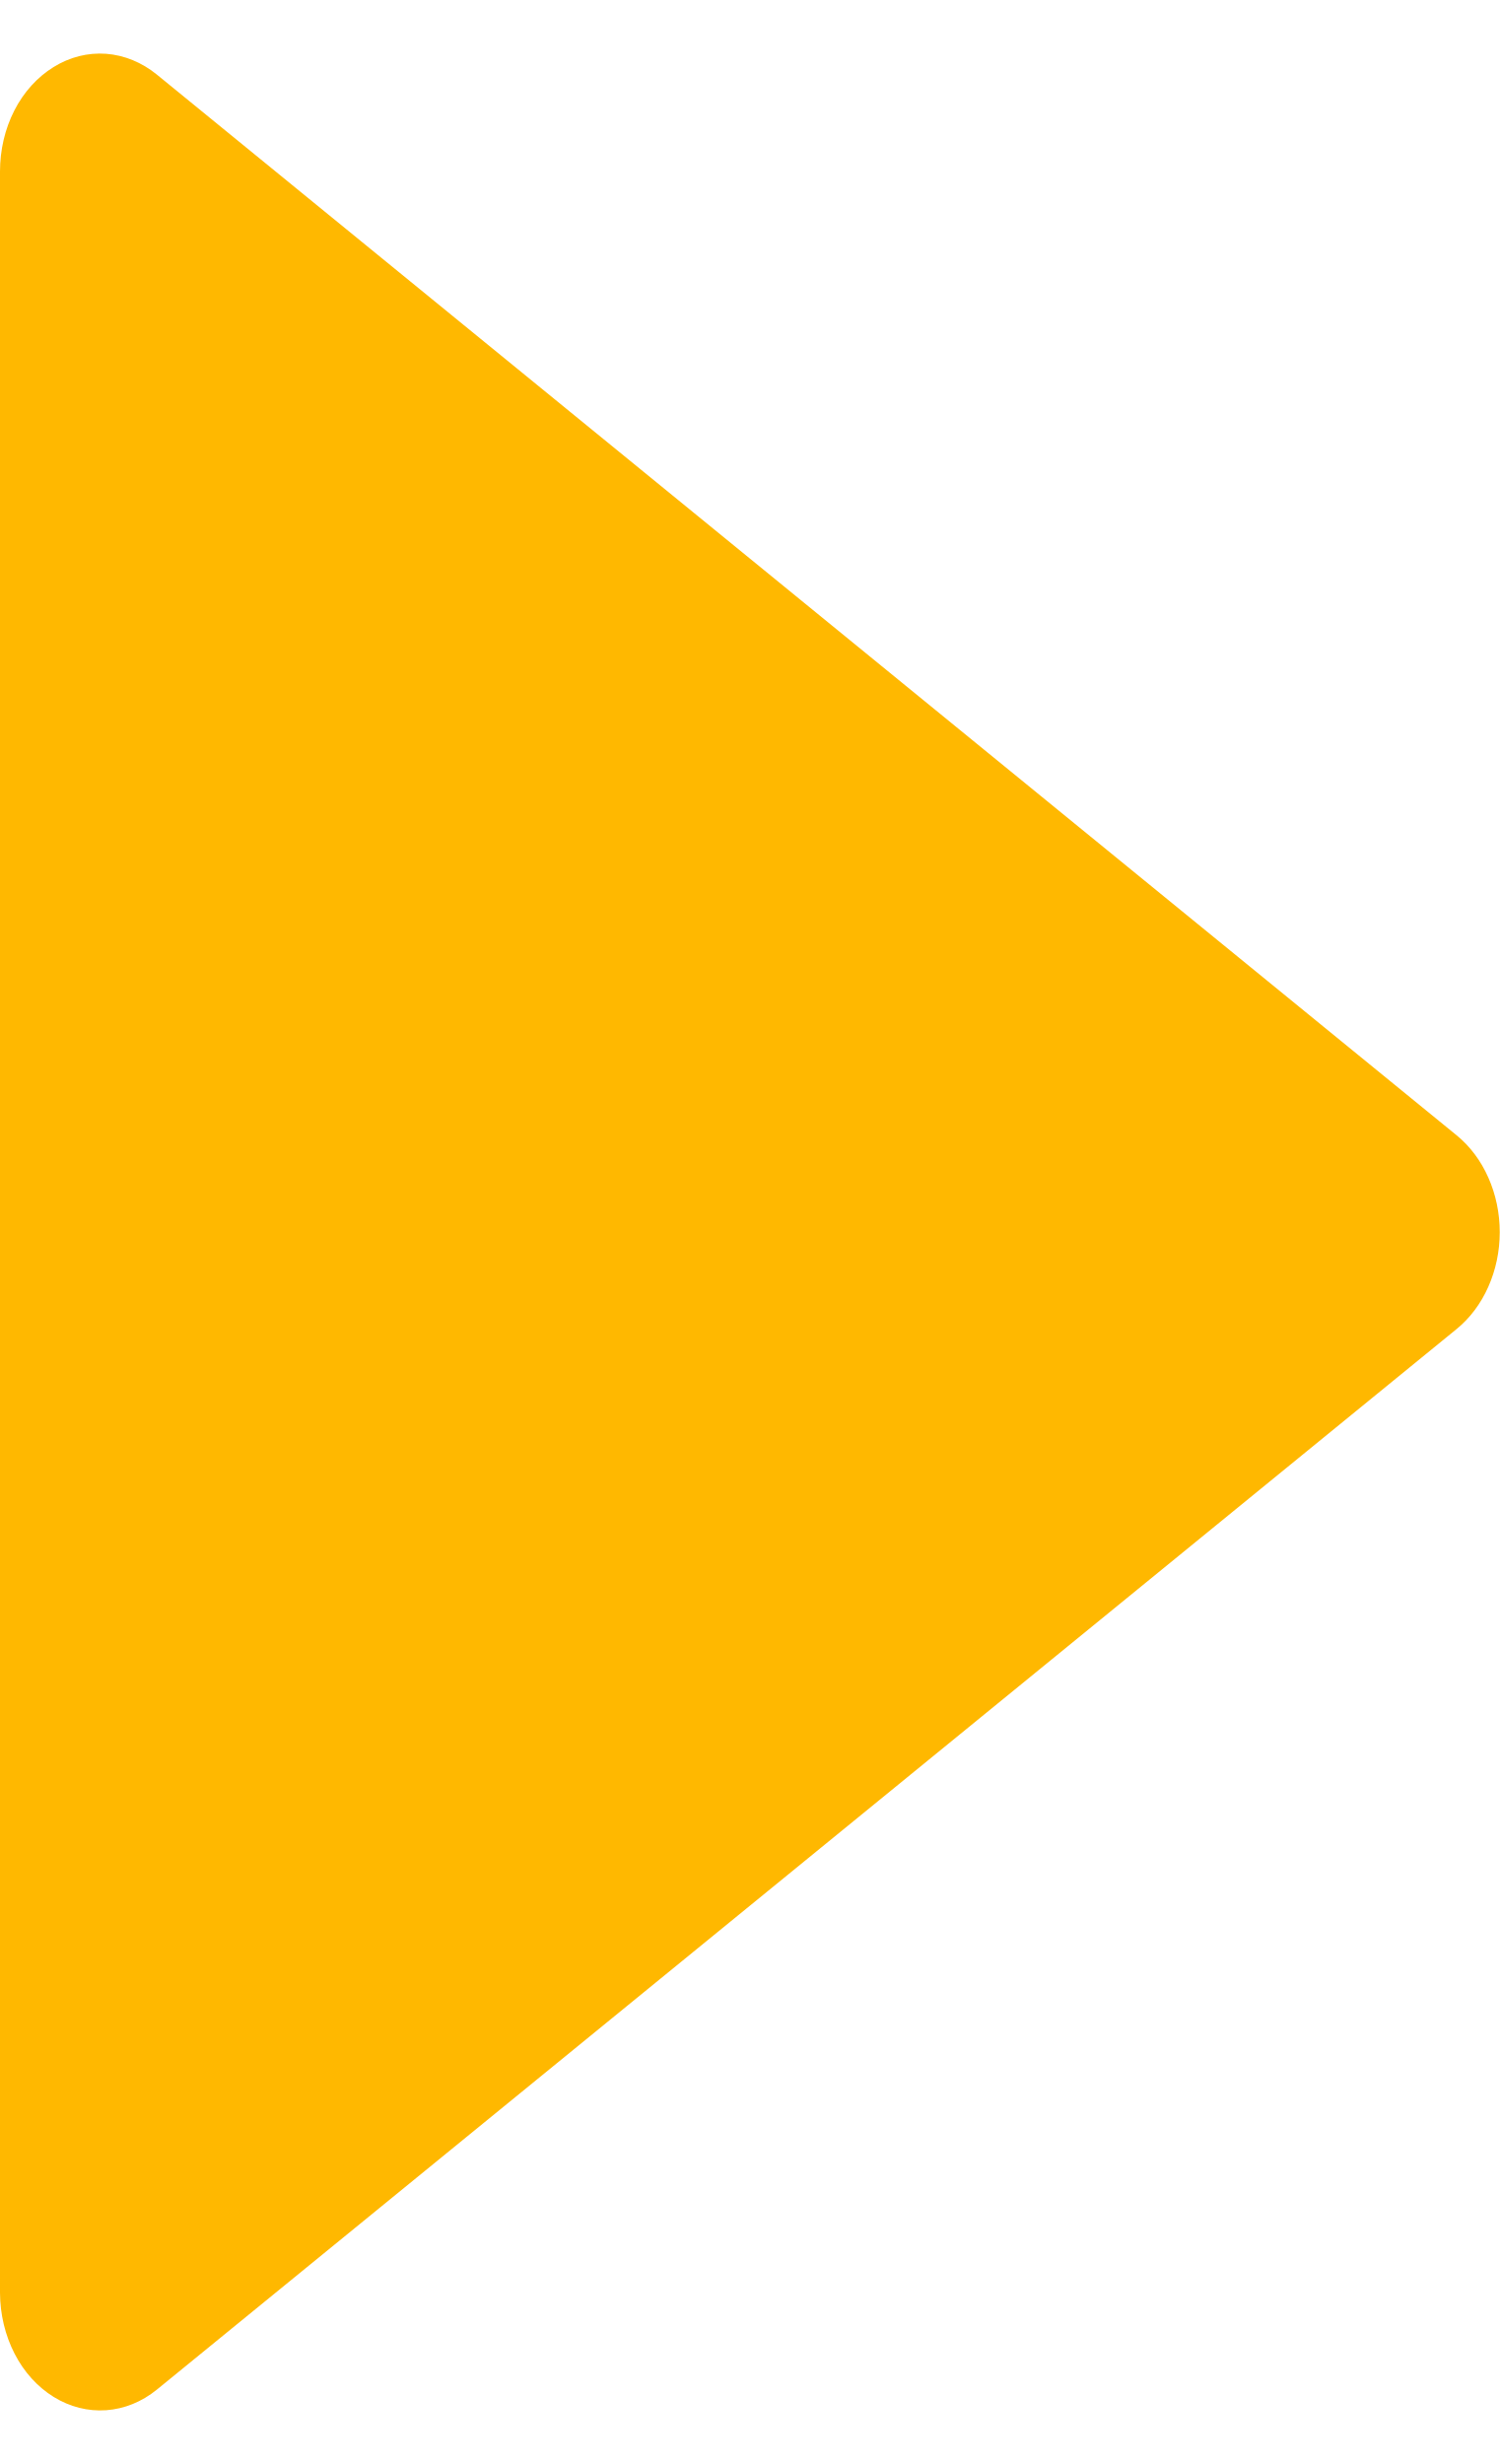
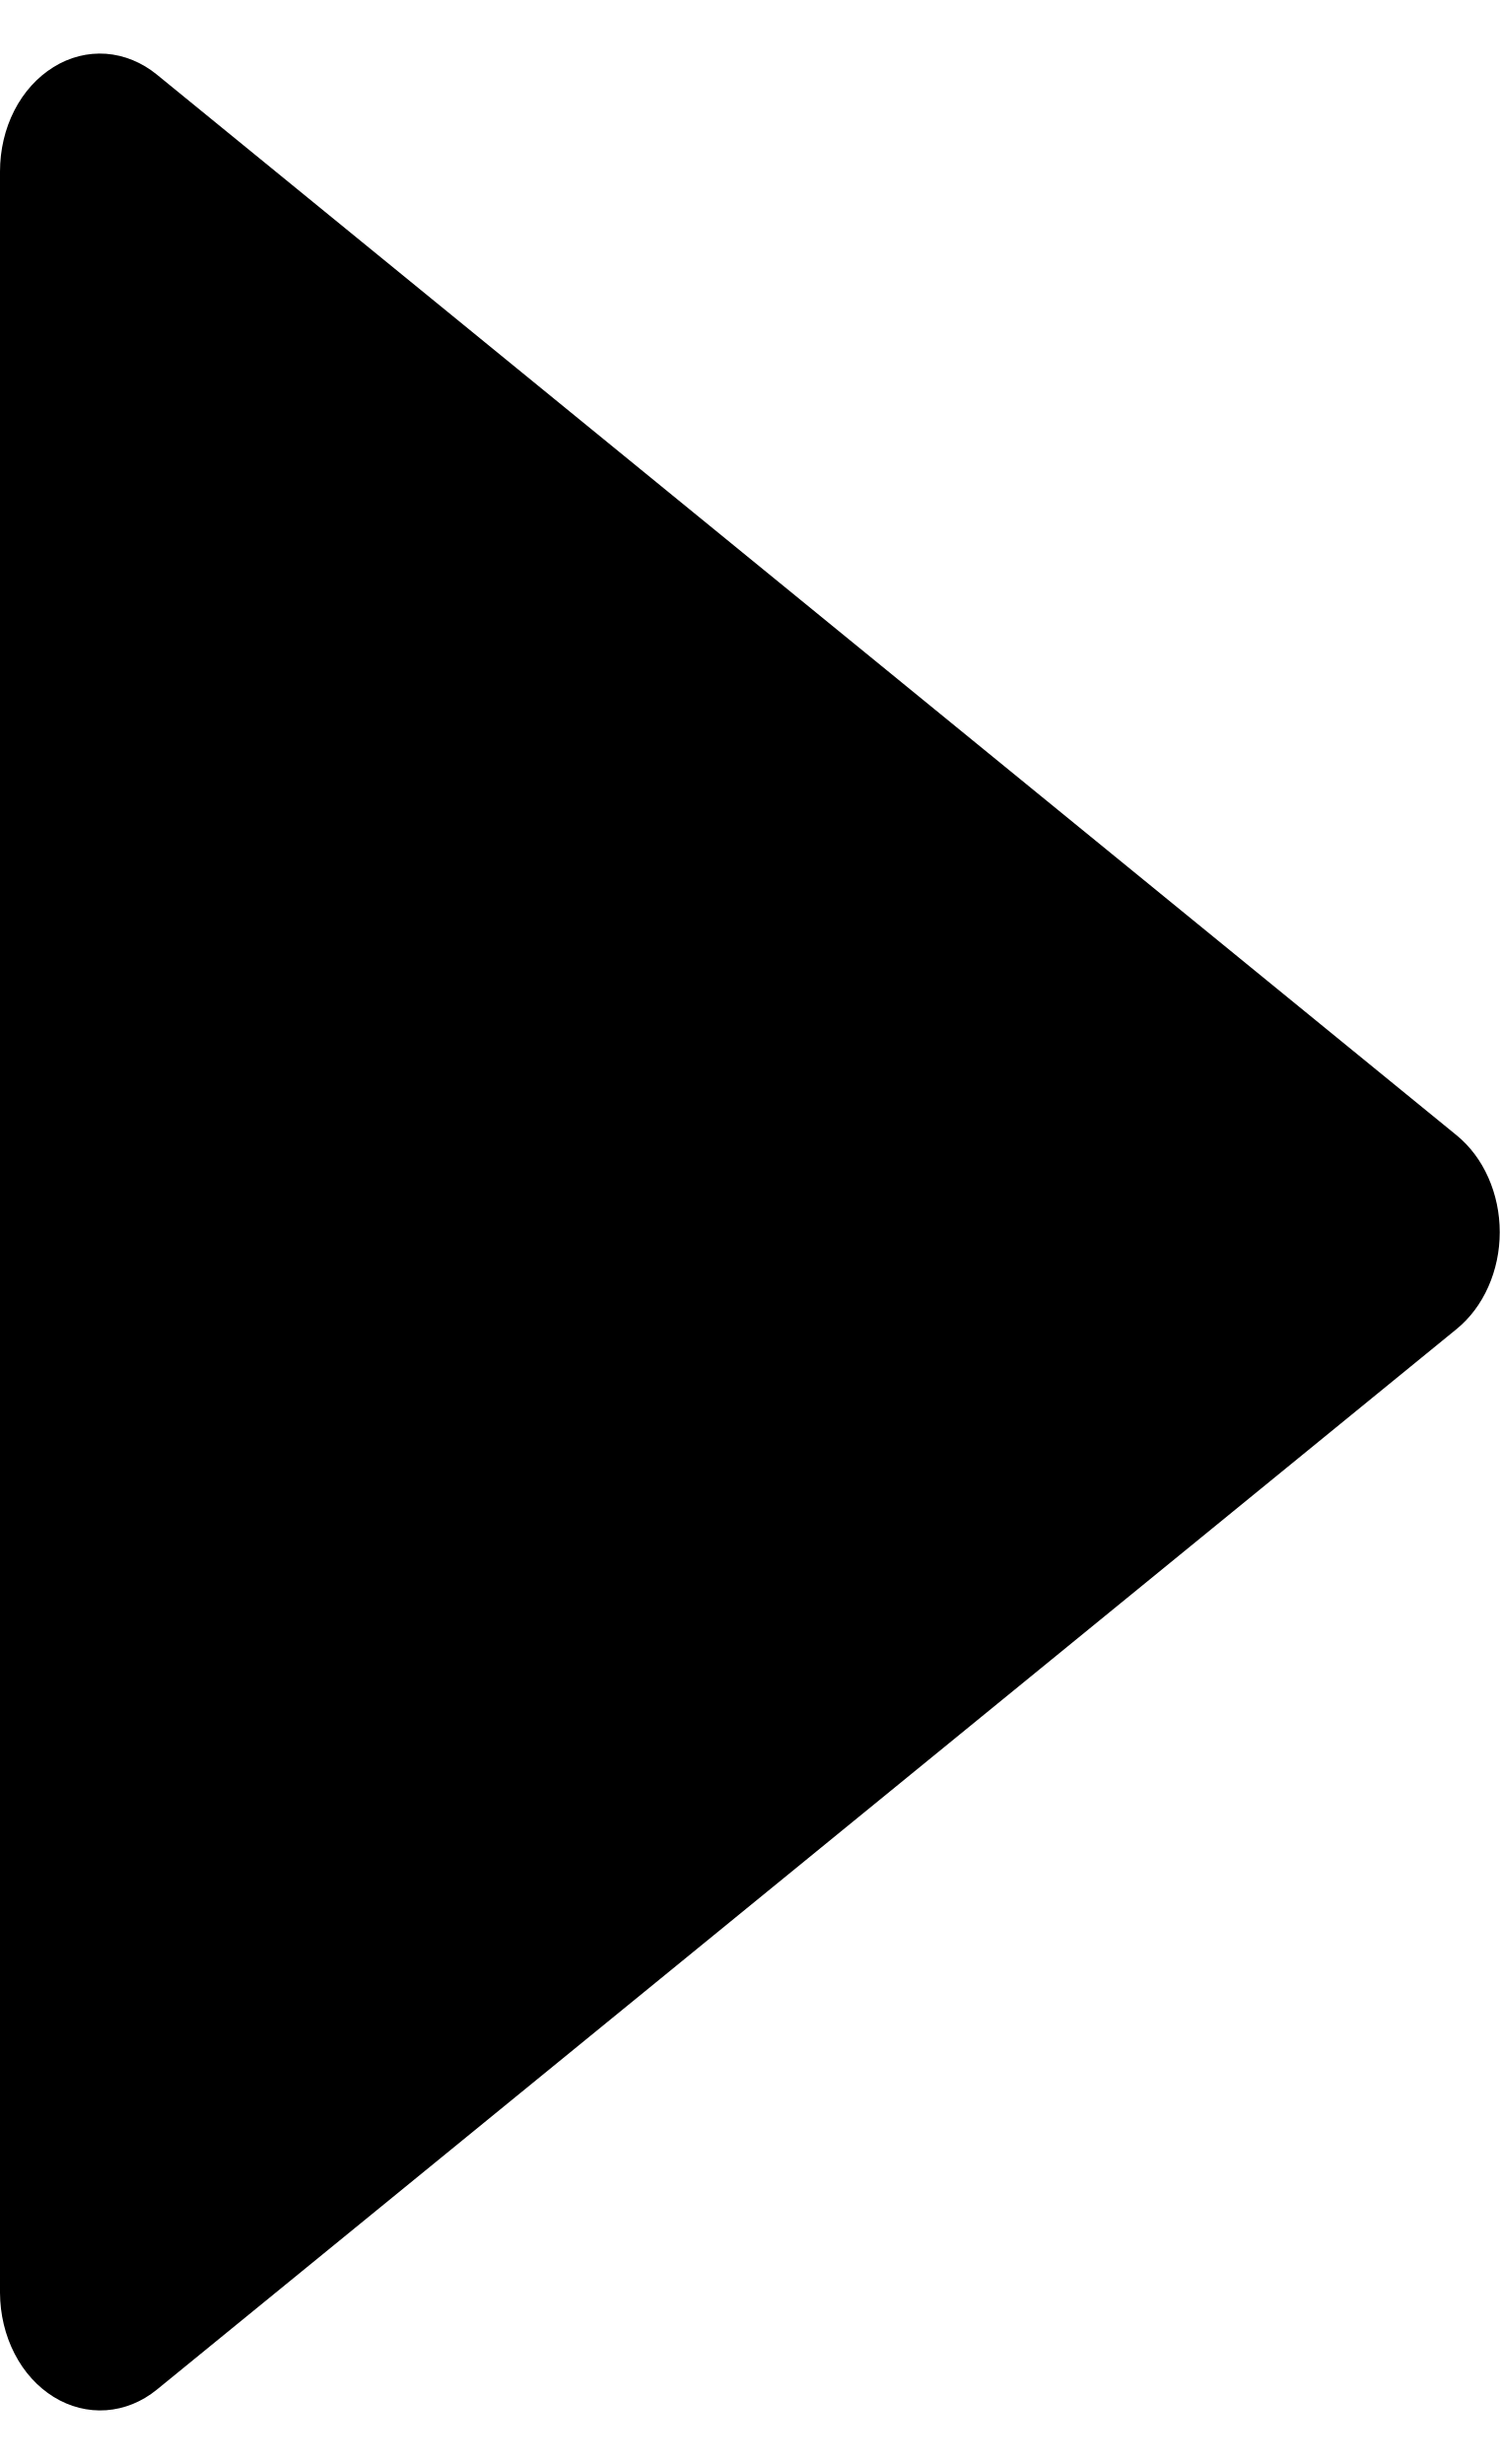
<svg xmlns="http://www.w3.org/2000/svg" id="Arrow" width="14" height="23" viewBox="0 0 14 22">
-   <path d="M13.597 11.906C13.721 11.805 13.823 11.67 13.893 11.512C13.963 11.355 14 11.18 14 11.002C14 10.823 13.963 10.648 13.893 10.491C13.823 10.333 13.721 10.198 13.597 10.097L1.464 0.196C1.324 0.082 1.16 0.015 0.99 0.002C0.82 -0.01 0.651 0.032 0.5 0.126C0.349 0.219 0.222 0.359 0.134 0.531C0.046 0.703 -0 0.9 1.15693e-06 1.101L1.15693e-06 20.902C0.001 21.103 0.048 21.299 0.136 21.47C0.224 21.642 0.351 21.781 0.501 21.874C0.652 21.967 0.821 22.01 0.991 21.998C1.16 21.986 1.324 21.92 1.464 21.806L13.597 11.906Z" fill="#FFB800" />
+   <path d="M13.597 11.906C13.721 11.805 13.823 11.67 13.893 11.512C13.963 11.355 14 11.18 14 11.002C14 10.823 13.963 10.648 13.893 10.491C13.823 10.333 13.721 10.198 13.597 10.097L1.464 0.196C1.324 0.082 1.16 0.015 0.99 0.002C0.82 -0.01 0.651 0.032 0.5 0.126C0.349 0.219 0.222 0.359 0.134 0.531C0.046 0.703 -0 0.9 1.15693e-06 1.101L1.15693e-06 20.902C0.001 21.103 0.048 21.299 0.136 21.47C0.224 21.642 0.351 21.781 0.501 21.874C0.652 21.967 0.821 22.01 0.991 21.998C1.16 21.986 1.324 21.92 1.464 21.806L13.597 11.906Z" />
</svg>
